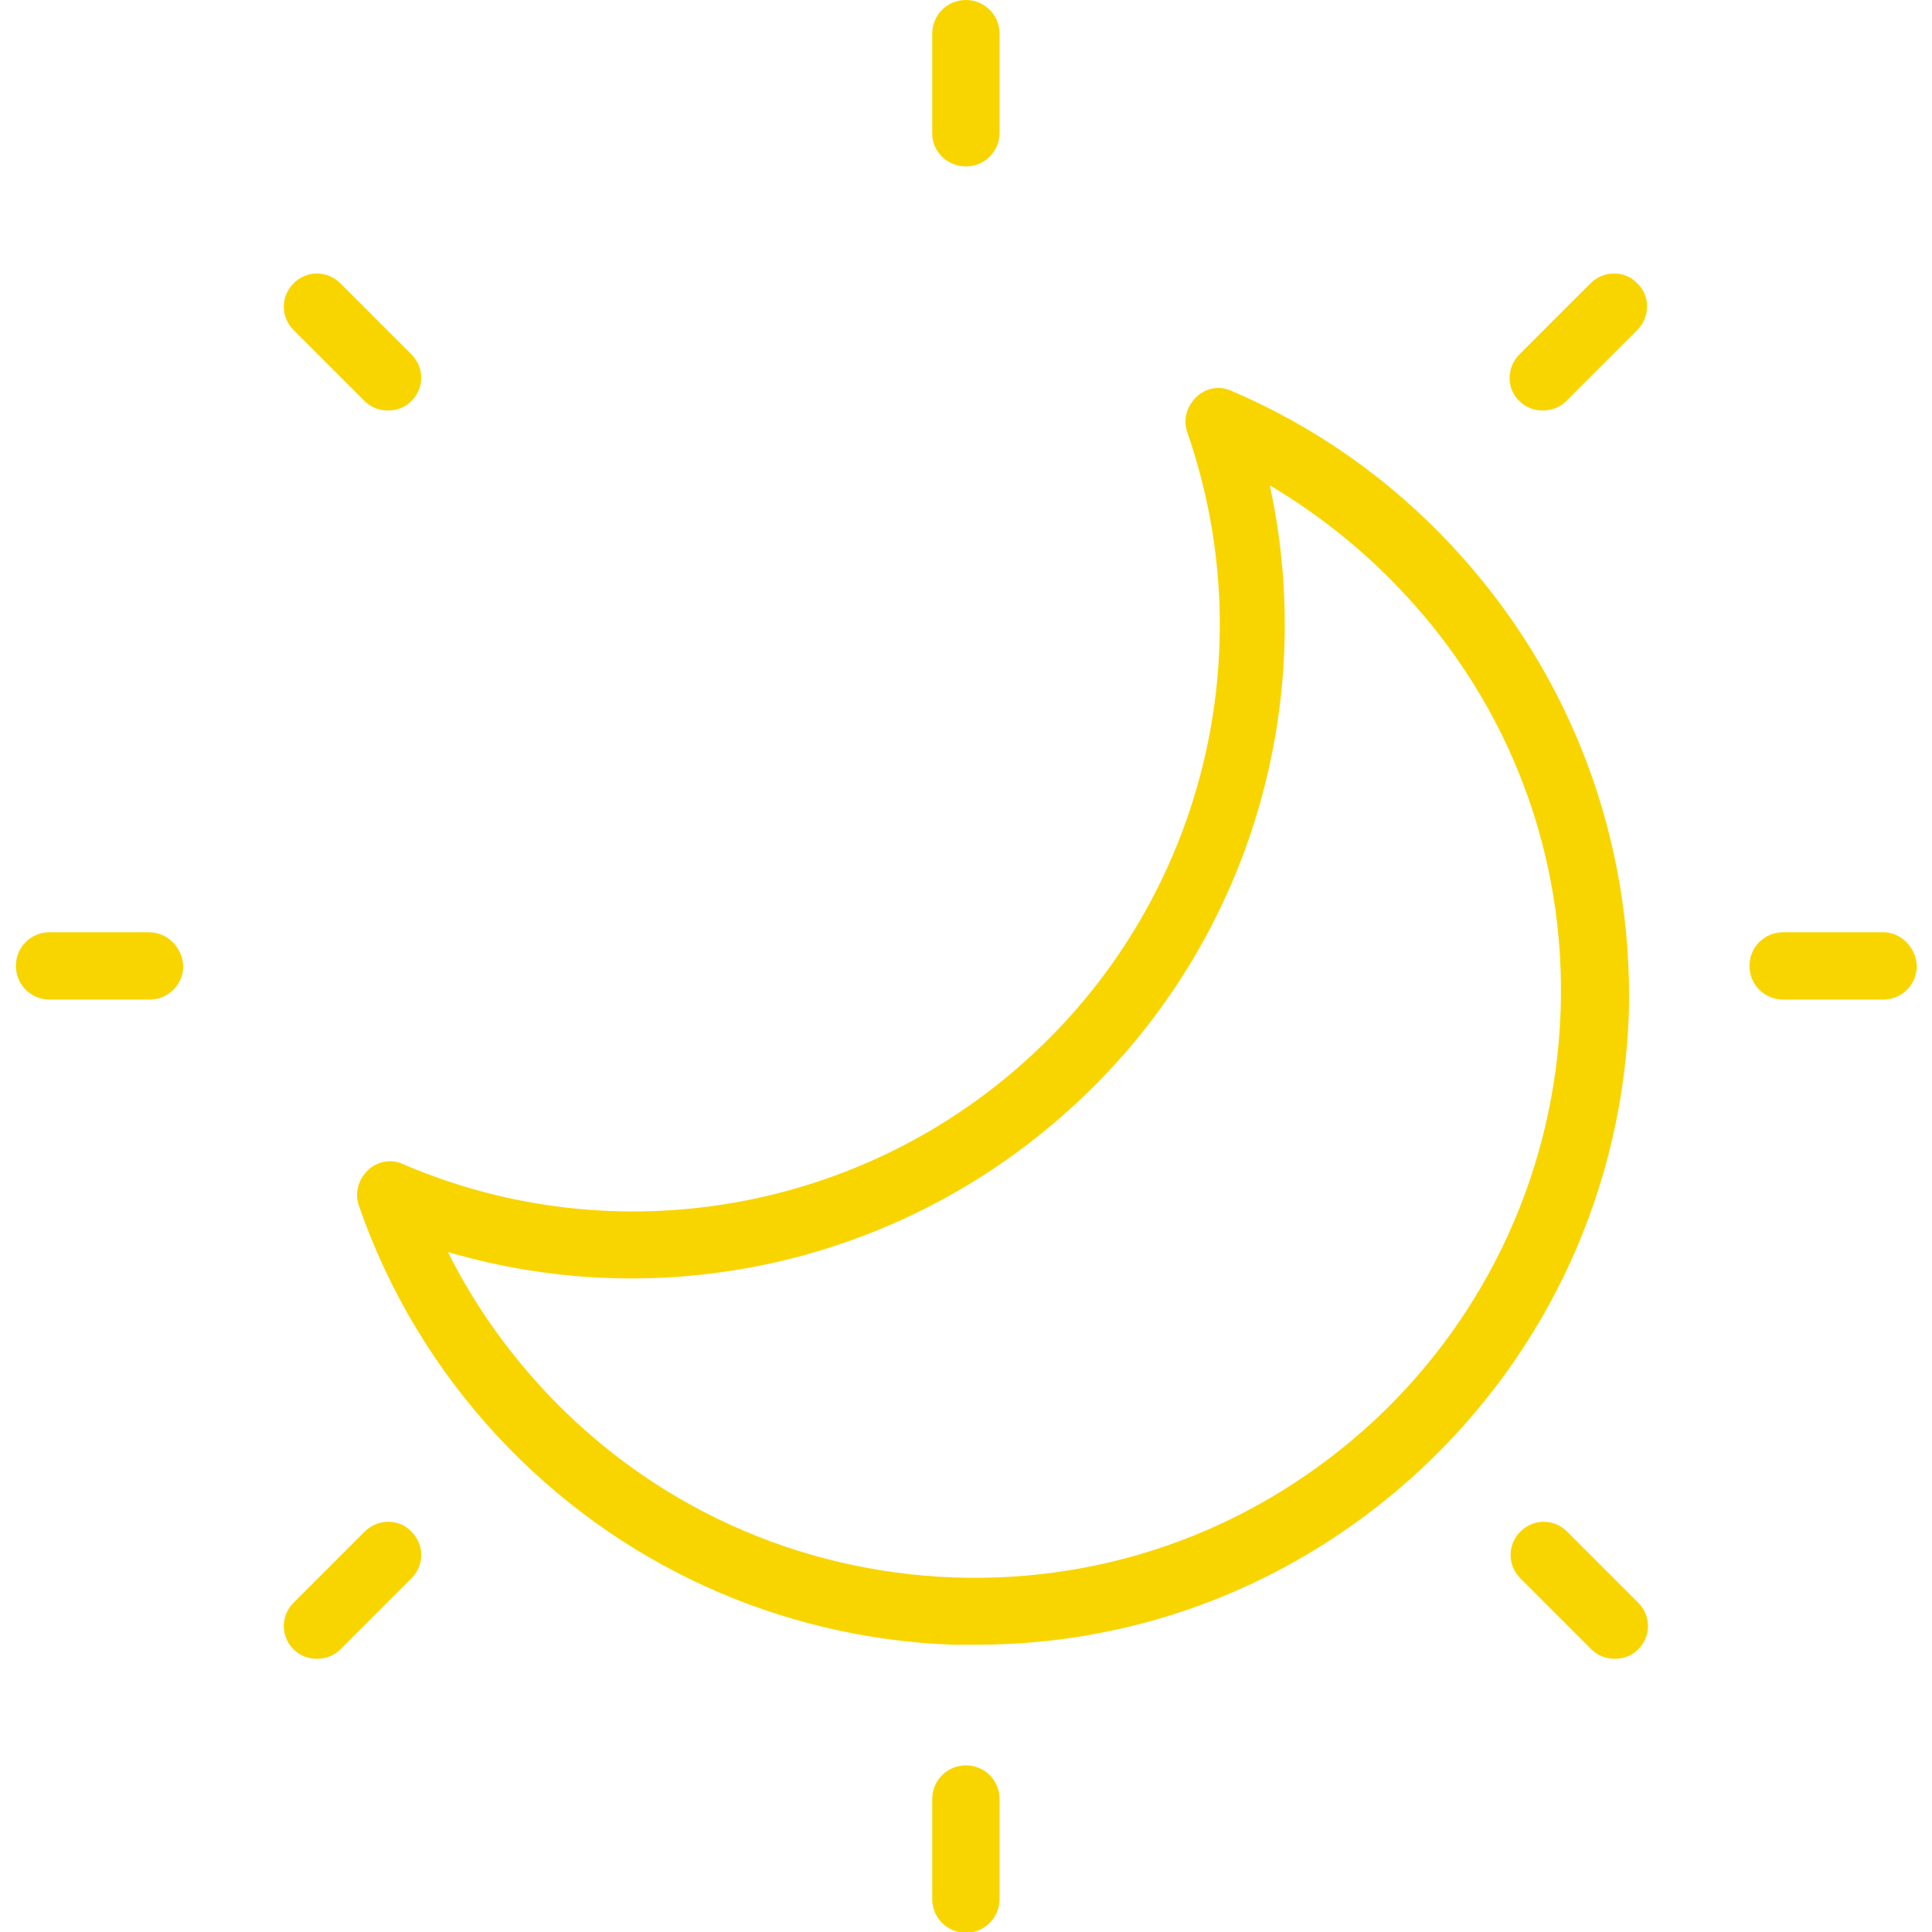
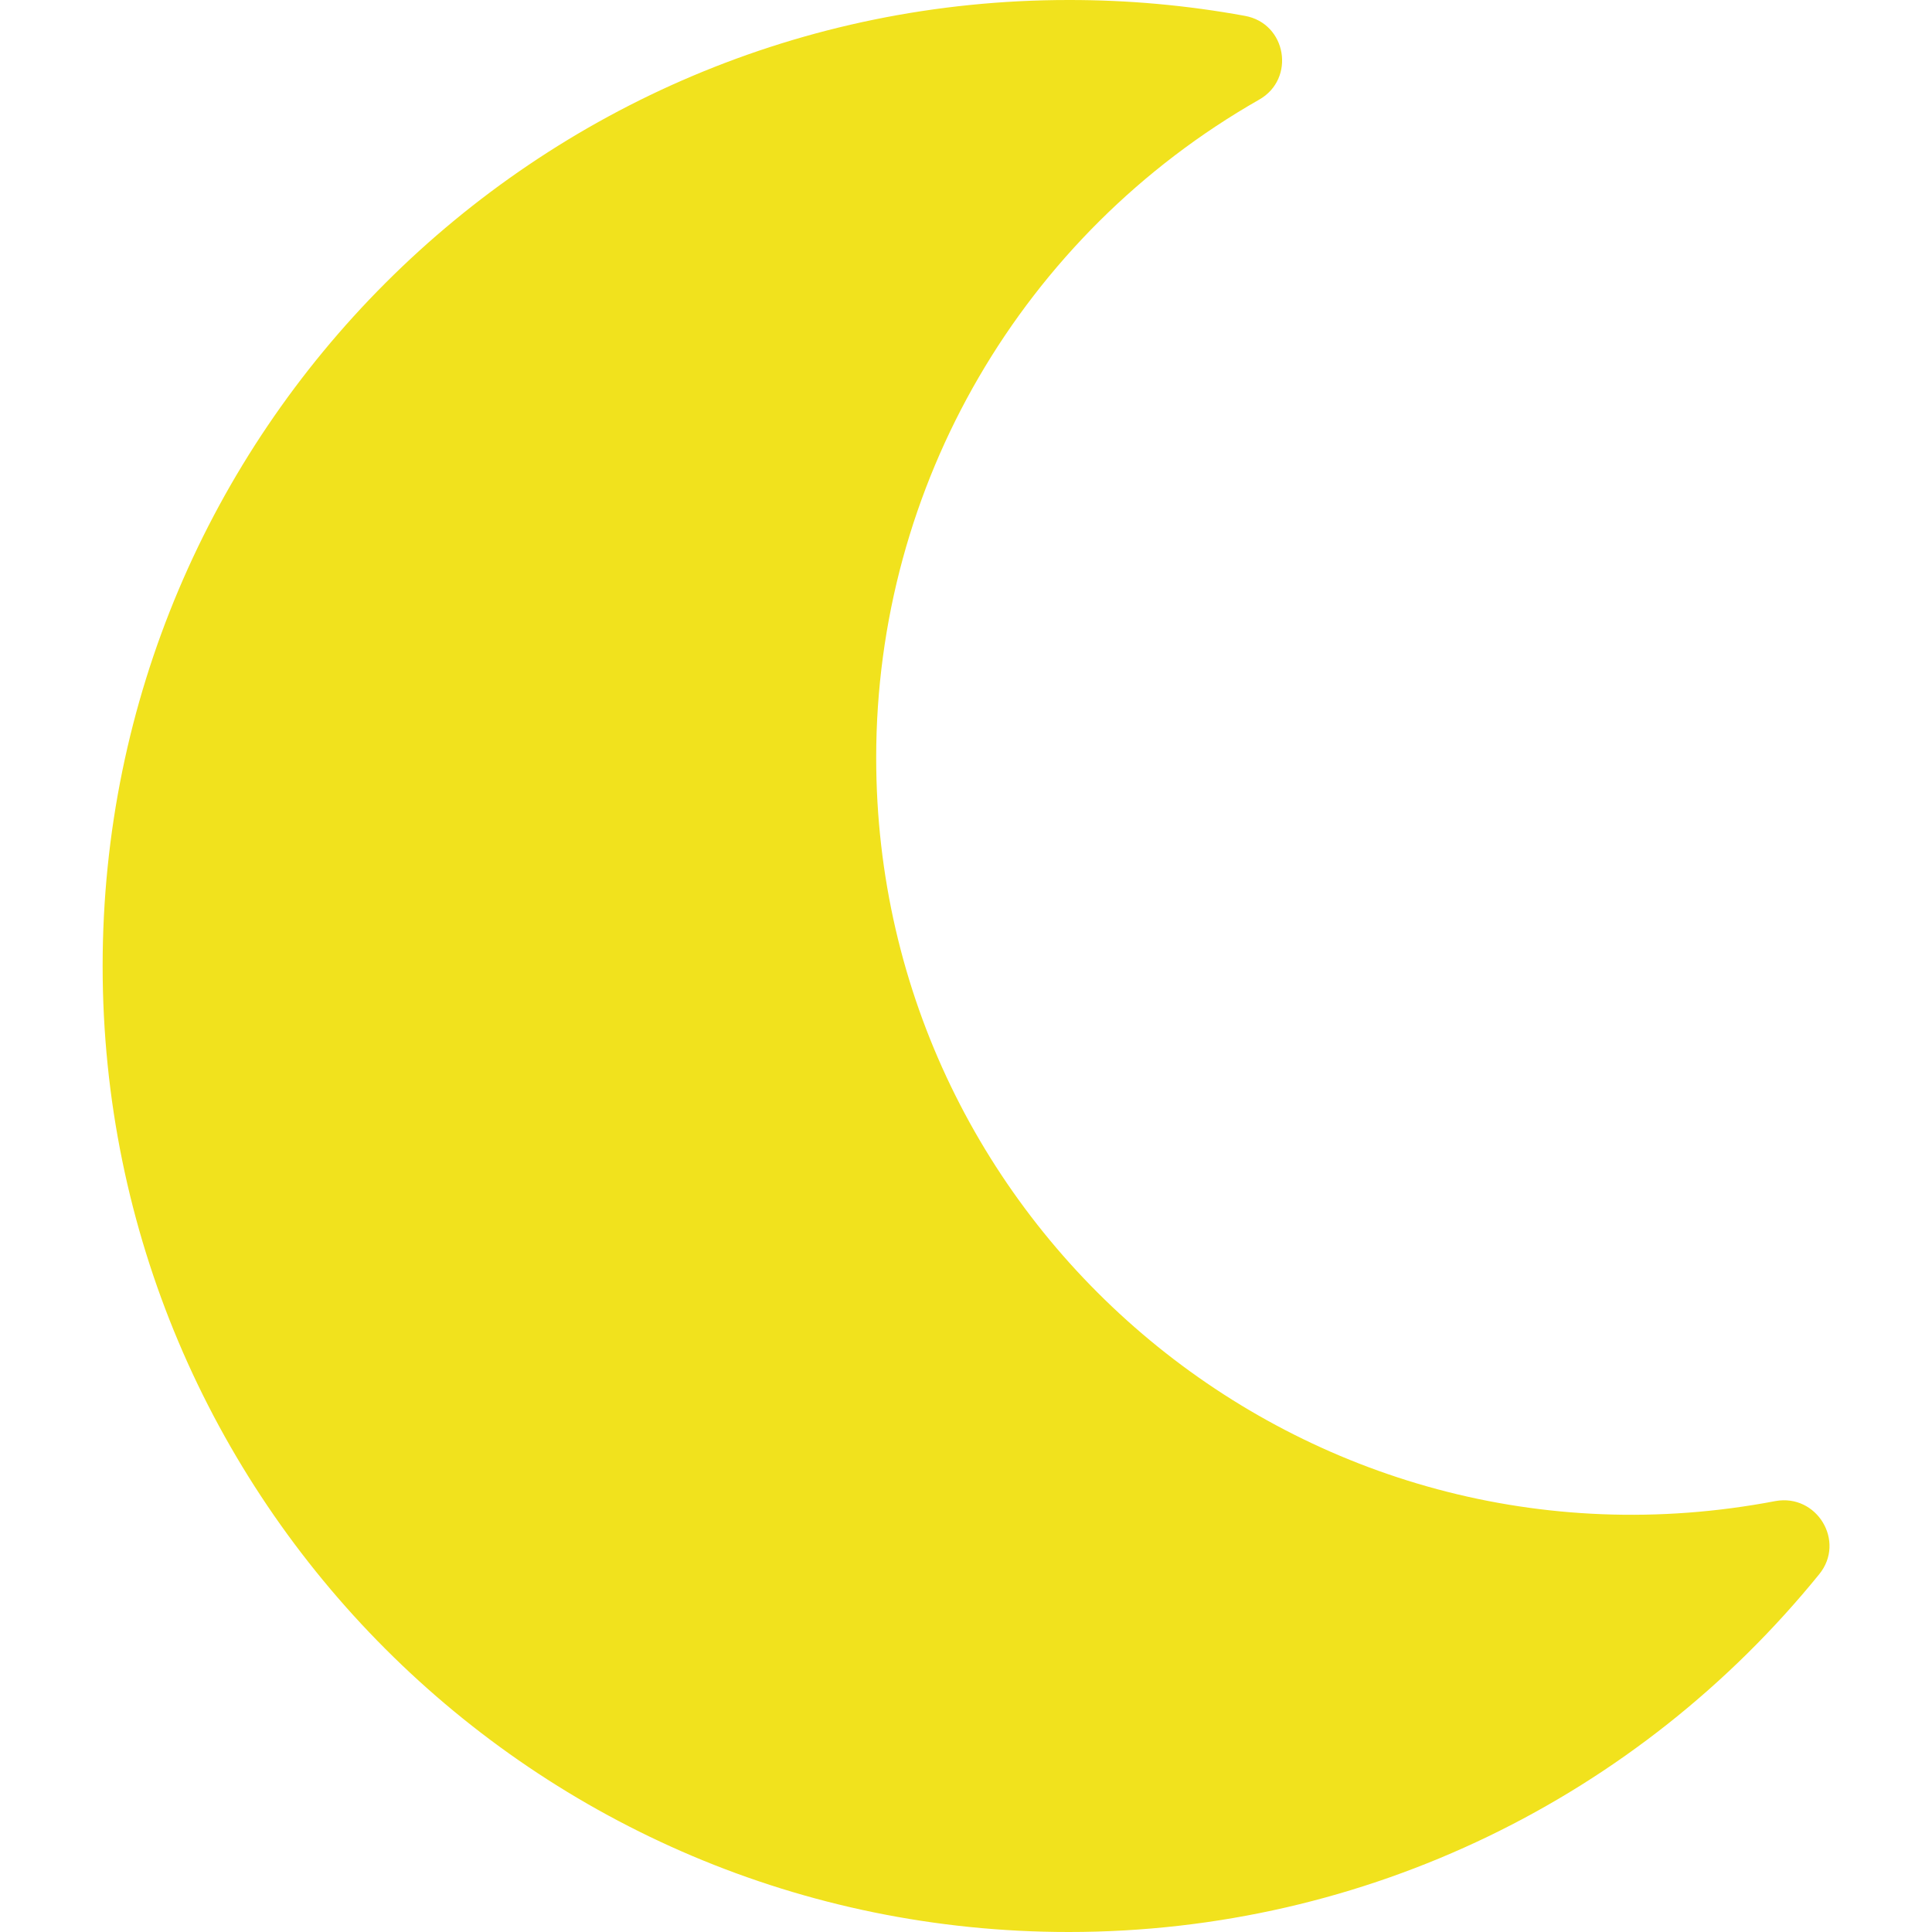
- <svg xmlns="http://www.w3.org/2000/svg" version="1.1" id="Layer_1" x="0px" y="0px" viewBox="0 0 206.622 206.622" style="enable-background: new 0 0 206.622 206.622" xml:space="preserve">
-   <path fill="rgb(249, 213, 0)" d="M 155.3 58.4 c -6.7 -7.2 -14.7 -12.8 -23.6 -16.6 c -1.3 -0.6 -2.8 -0.3 -3.8 0.7 c -1 1 -1.4 2.4 -0.9 3.8 c 8.1 23.4 1.7 49.5 -16.5 66.4 c -18.1 16.9 -44.6 21.6 -67.4 11.8 c -1.3 -0.6 -2.8 -0.3 -3.8 0.7 c -1 1 -1.4 2.4 -0.9 3.8 c 3.2 9.2 8.2 17.5 14.9 24.7 c 12.7 13.6 30 21.5 48.6 22.2 c 0.8 0 1.7 0 2.5 0 c 17.7 0 34.5 -6.6 47.6 -18.8 c 13.6 -12.7 21.5 -30 22.2 -48.6 C 174.7 89.8 168 72 155.3 58.4 z M 166.9 108.2 c -0.6 16.7 -7.7 32.3 -19.9 43.7 c -12.3 11.4 -28.2 17.4 -45 16.8 c -16.7 -0.6 -32.3 -7.7 -43.7 -19.9 c -4.2 -4.5 -7.7 -9.5 -10.4 -14.9 c 23.5 6.9 49.1 1 67.3 -16 c 18.2 -16.9 25.8 -42.1 20.6 -66 c 5.2 3.1 10 6.9 14.2 11.4 C 161.5 75.5 167.5 91.5 166.9 108.2 z" />
-   <path fill="rgb(249, 213, 0)" d="M 167.6 163.8 c -1.4 -1.4 -3.6 -1.4 -5 0 s -1.4 3.6 0 5 l 7.6 7.6 c 0.7 0.7 1.6 1 2.5 1 c 0.9 0 1.8 -0.3 2.5 -1 c 1.4 -1.4 1.4 -3.6 0 -5 L 167.6 163.8 z" />
-   <path fill="rgb(249, 213, 0)" d="M 170.1 30.3 l -7.6 7.6 c -1.4 1.4 -1.4 3.7 0 5 c 0.7 0.7 1.6 1 2.5 1 s 1.8 -0.3 2.5 -1 l 7.6 -7.6 c 1.4 -1.4 1.4 -3.7 0 -5 C 173.8 28.9 171.5 28.9 170.1 30.3 z" />
-   <path fill="rgb(249, 213, 0)" d="M 103.3 188.8 c -2 0 -3.6 1.6 -3.6 3.6 v 10.7 c 0 2 1.6 3.6 3.6 3.6 c 2 0 3.6 -1.6 3.6 -3.6 v -10.7 C 106.9 190.4 105.3 188.8 103.3 188.8 z" />
-   <path fill="rgb(249, 213, 0)" d="M 201.4 99.7 h -10.7 c -2 0 -3.6 1.6 -3.6 3.6 c 0 2 1.6 3.6 3.6 3.6 h 10.7 c 2 0 3.6 -1.6 3.6 -3.6 C 204.9 101.3 203.3 99.7 201.4 99.7 z" />
-   <path fill="rgb(249, 213, 0)" d="M 39 42.9 c 0.7 0.7 1.6 1 2.5 1 s 1.8 -0.3 2.5 -1 c 1.4 -1.4 1.4 -3.6 0 -5 l -7.6 -7.6 c -1.4 -1.4 -3.6 -1.4 -5 0 c -1.4 1.4 -1.4 3.6 0 5 L 39 42.9 z" />
-   <path fill="rgb(249, 213, 0)" d="M 39 163.8 l -7.6 7.6 c -1.4 1.4 -1.4 3.6 0 5 c 0.7 0.7 1.6 1 2.5 1 c 0.9 0 1.8 -0.3 2.5 -1 l 7.6 -7.6 c 1.4 -1.4 1.4 -3.6 0 -5 C 42.7 162.4 40.4 162.4 39 163.8 z" />
-   <path fill="rgb(249, 213, 0)" d="M 103.3 17.8 c 2 0 3.6 -1.6 3.6 -3.6 V 3.6 c 0 -2 -1.6 -3.6 -3.6 -3.6 c -2 0 -3.6 1.6 -3.6 3.6 v 10.7 C 99.7 16.2 101.3 17.8 103.3 17.8 z" />
-   <path fill="rgb(249, 213, 0)" d="M 15.9 99.7 H 5.3 c -2 0 -3.6 1.6 -3.6 3.6 c 0 2 1.6 3.6 3.6 3.6 h 10.7 c 2 0 3.6 -1.6 3.6 -3.6 C 19.5 101.3 17.9 99.7 15.9 99.7 z" />
+ <svg xmlns="http://www.w3.org/2000/svg" role="img" viewBox="0 0 512 512" fill="currentColor" strokeLinecap="round" strokeLinejoin="round" className="svg-inline--fa fa-moon fa-w-16">
+   <path fill="#f1e21d" d="M 283.2 512 c 79 0 151.1 -35.9 198.9 -94.8 c 7.1 -8.7 -0.6 -21.4 -11.6 -19.4 c -124.2 23.7 -238.3 -71.6 -238.3 -197 c 0 -72.2 38.7 -138.6 101.5 -174.4 c 9.7 -5.5 7.3 -20.2 -3.8 -22.2 A 258.2 258.2 0 0 0 283.2 0 c -141.3 0 -256 114.5 -256 256 c 0 141.3 114.5 256 256 256 z" />
</svg>
